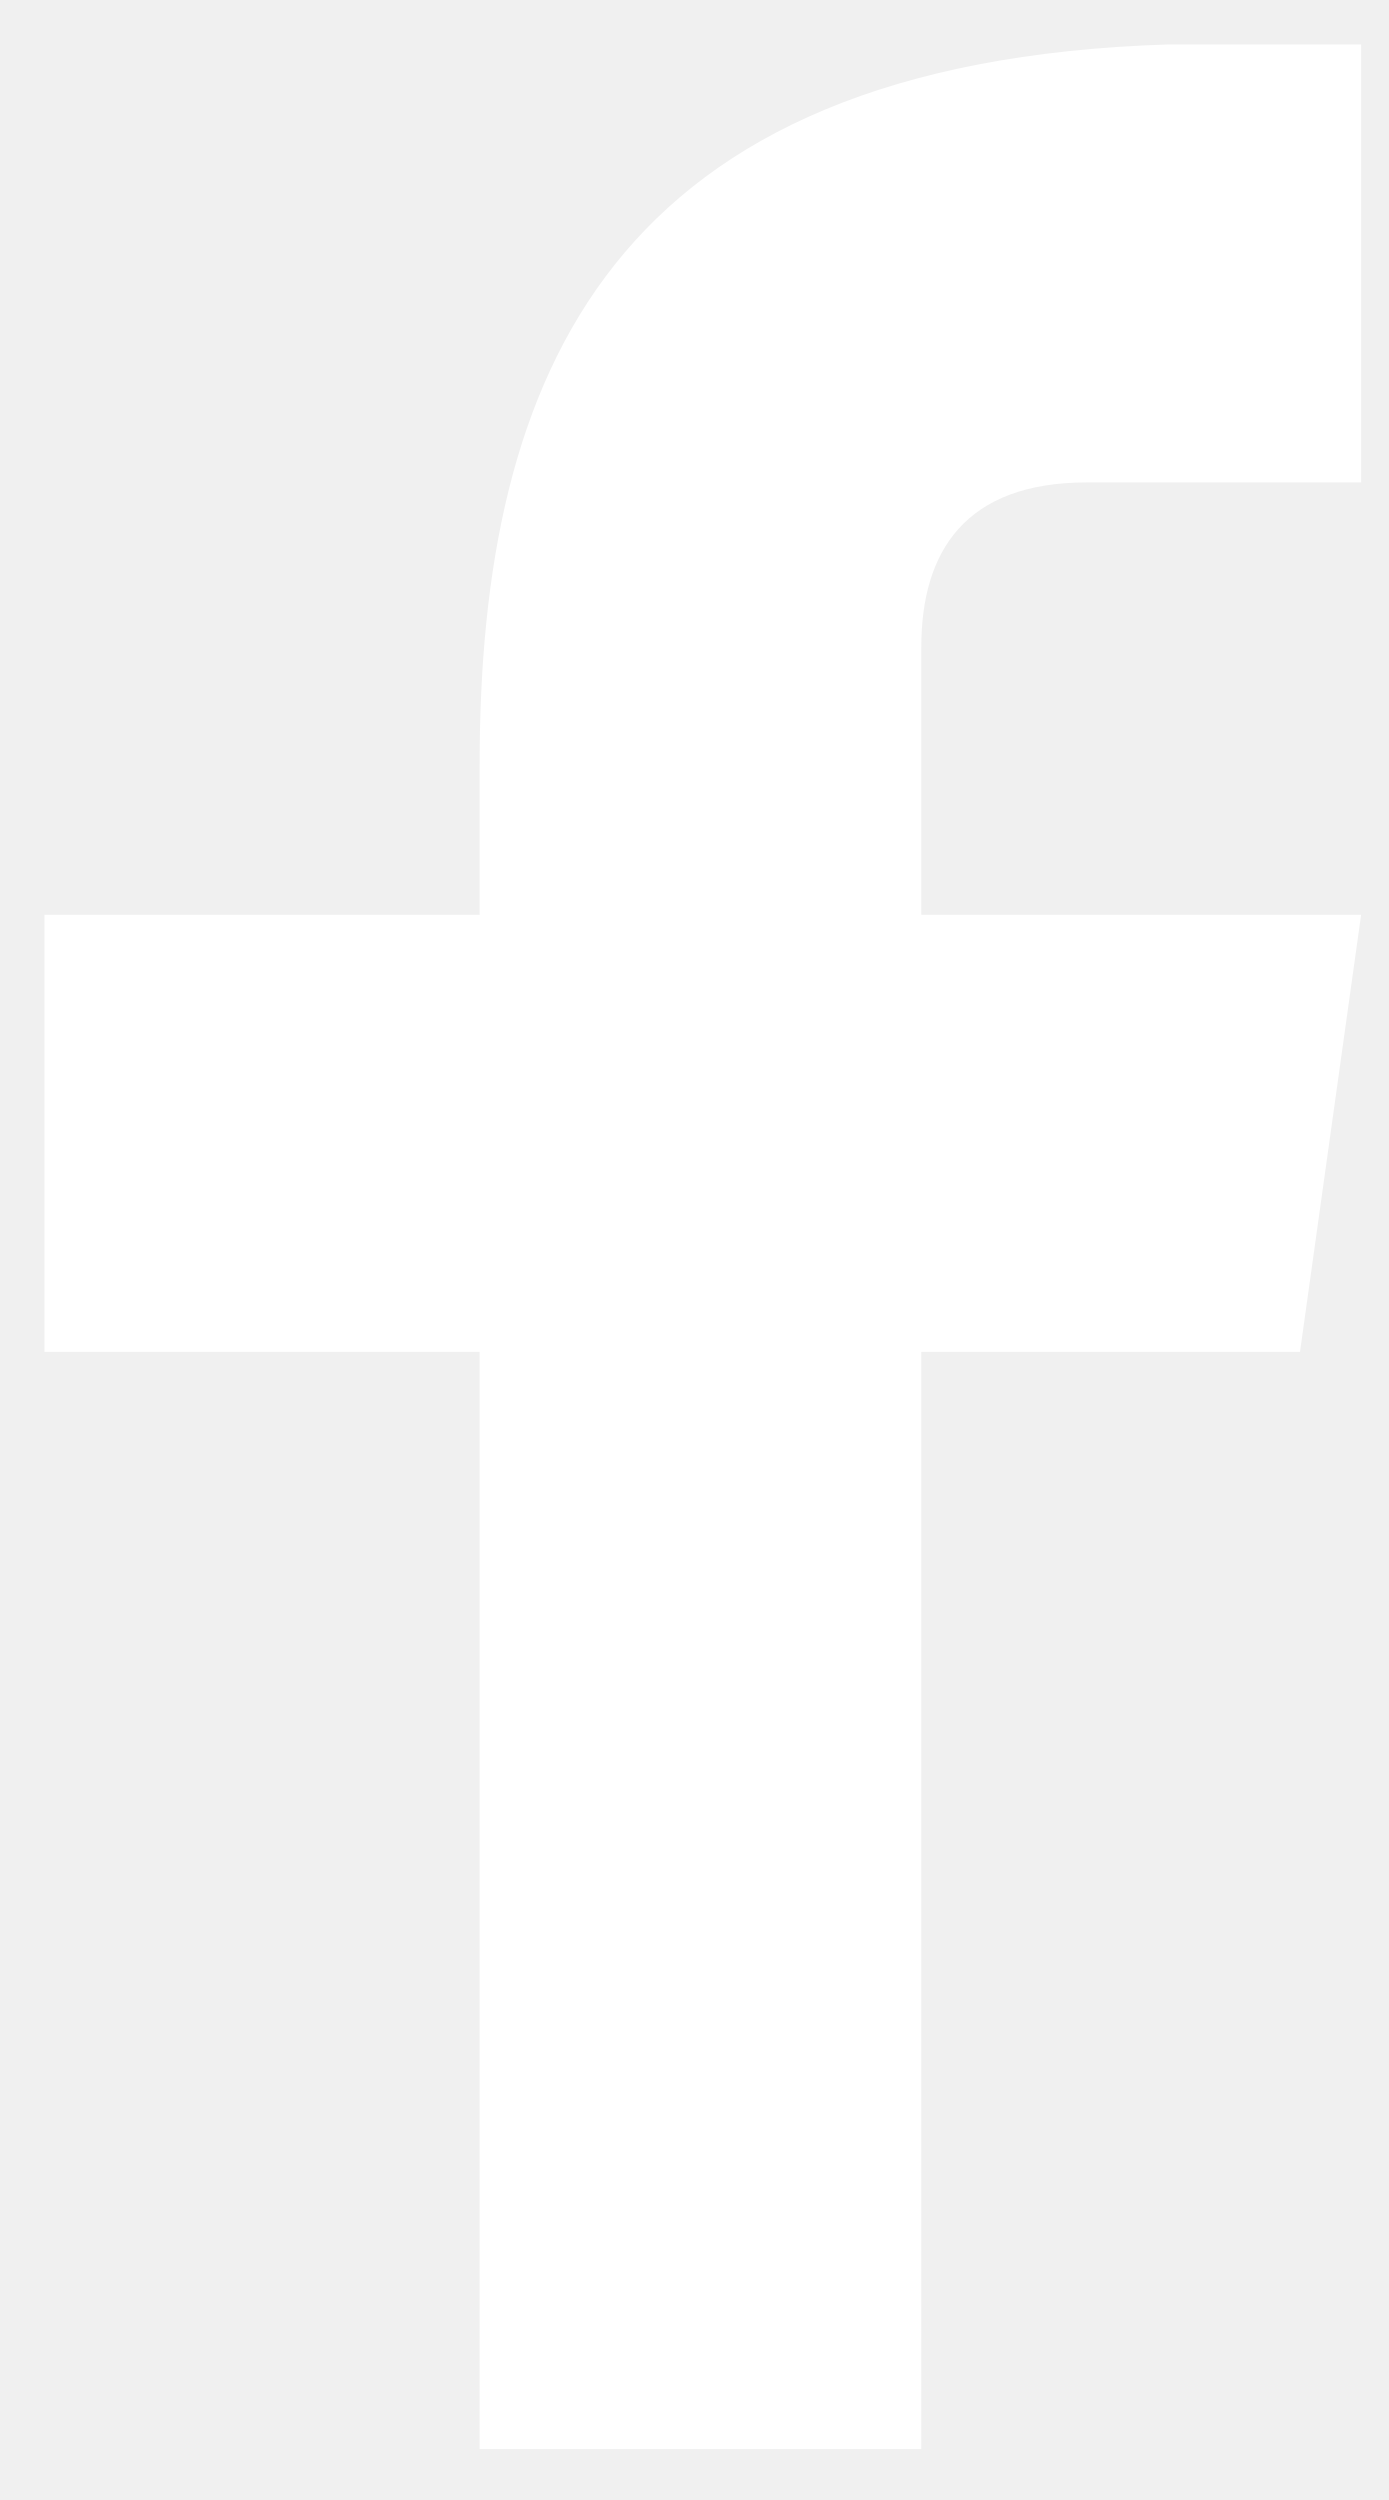
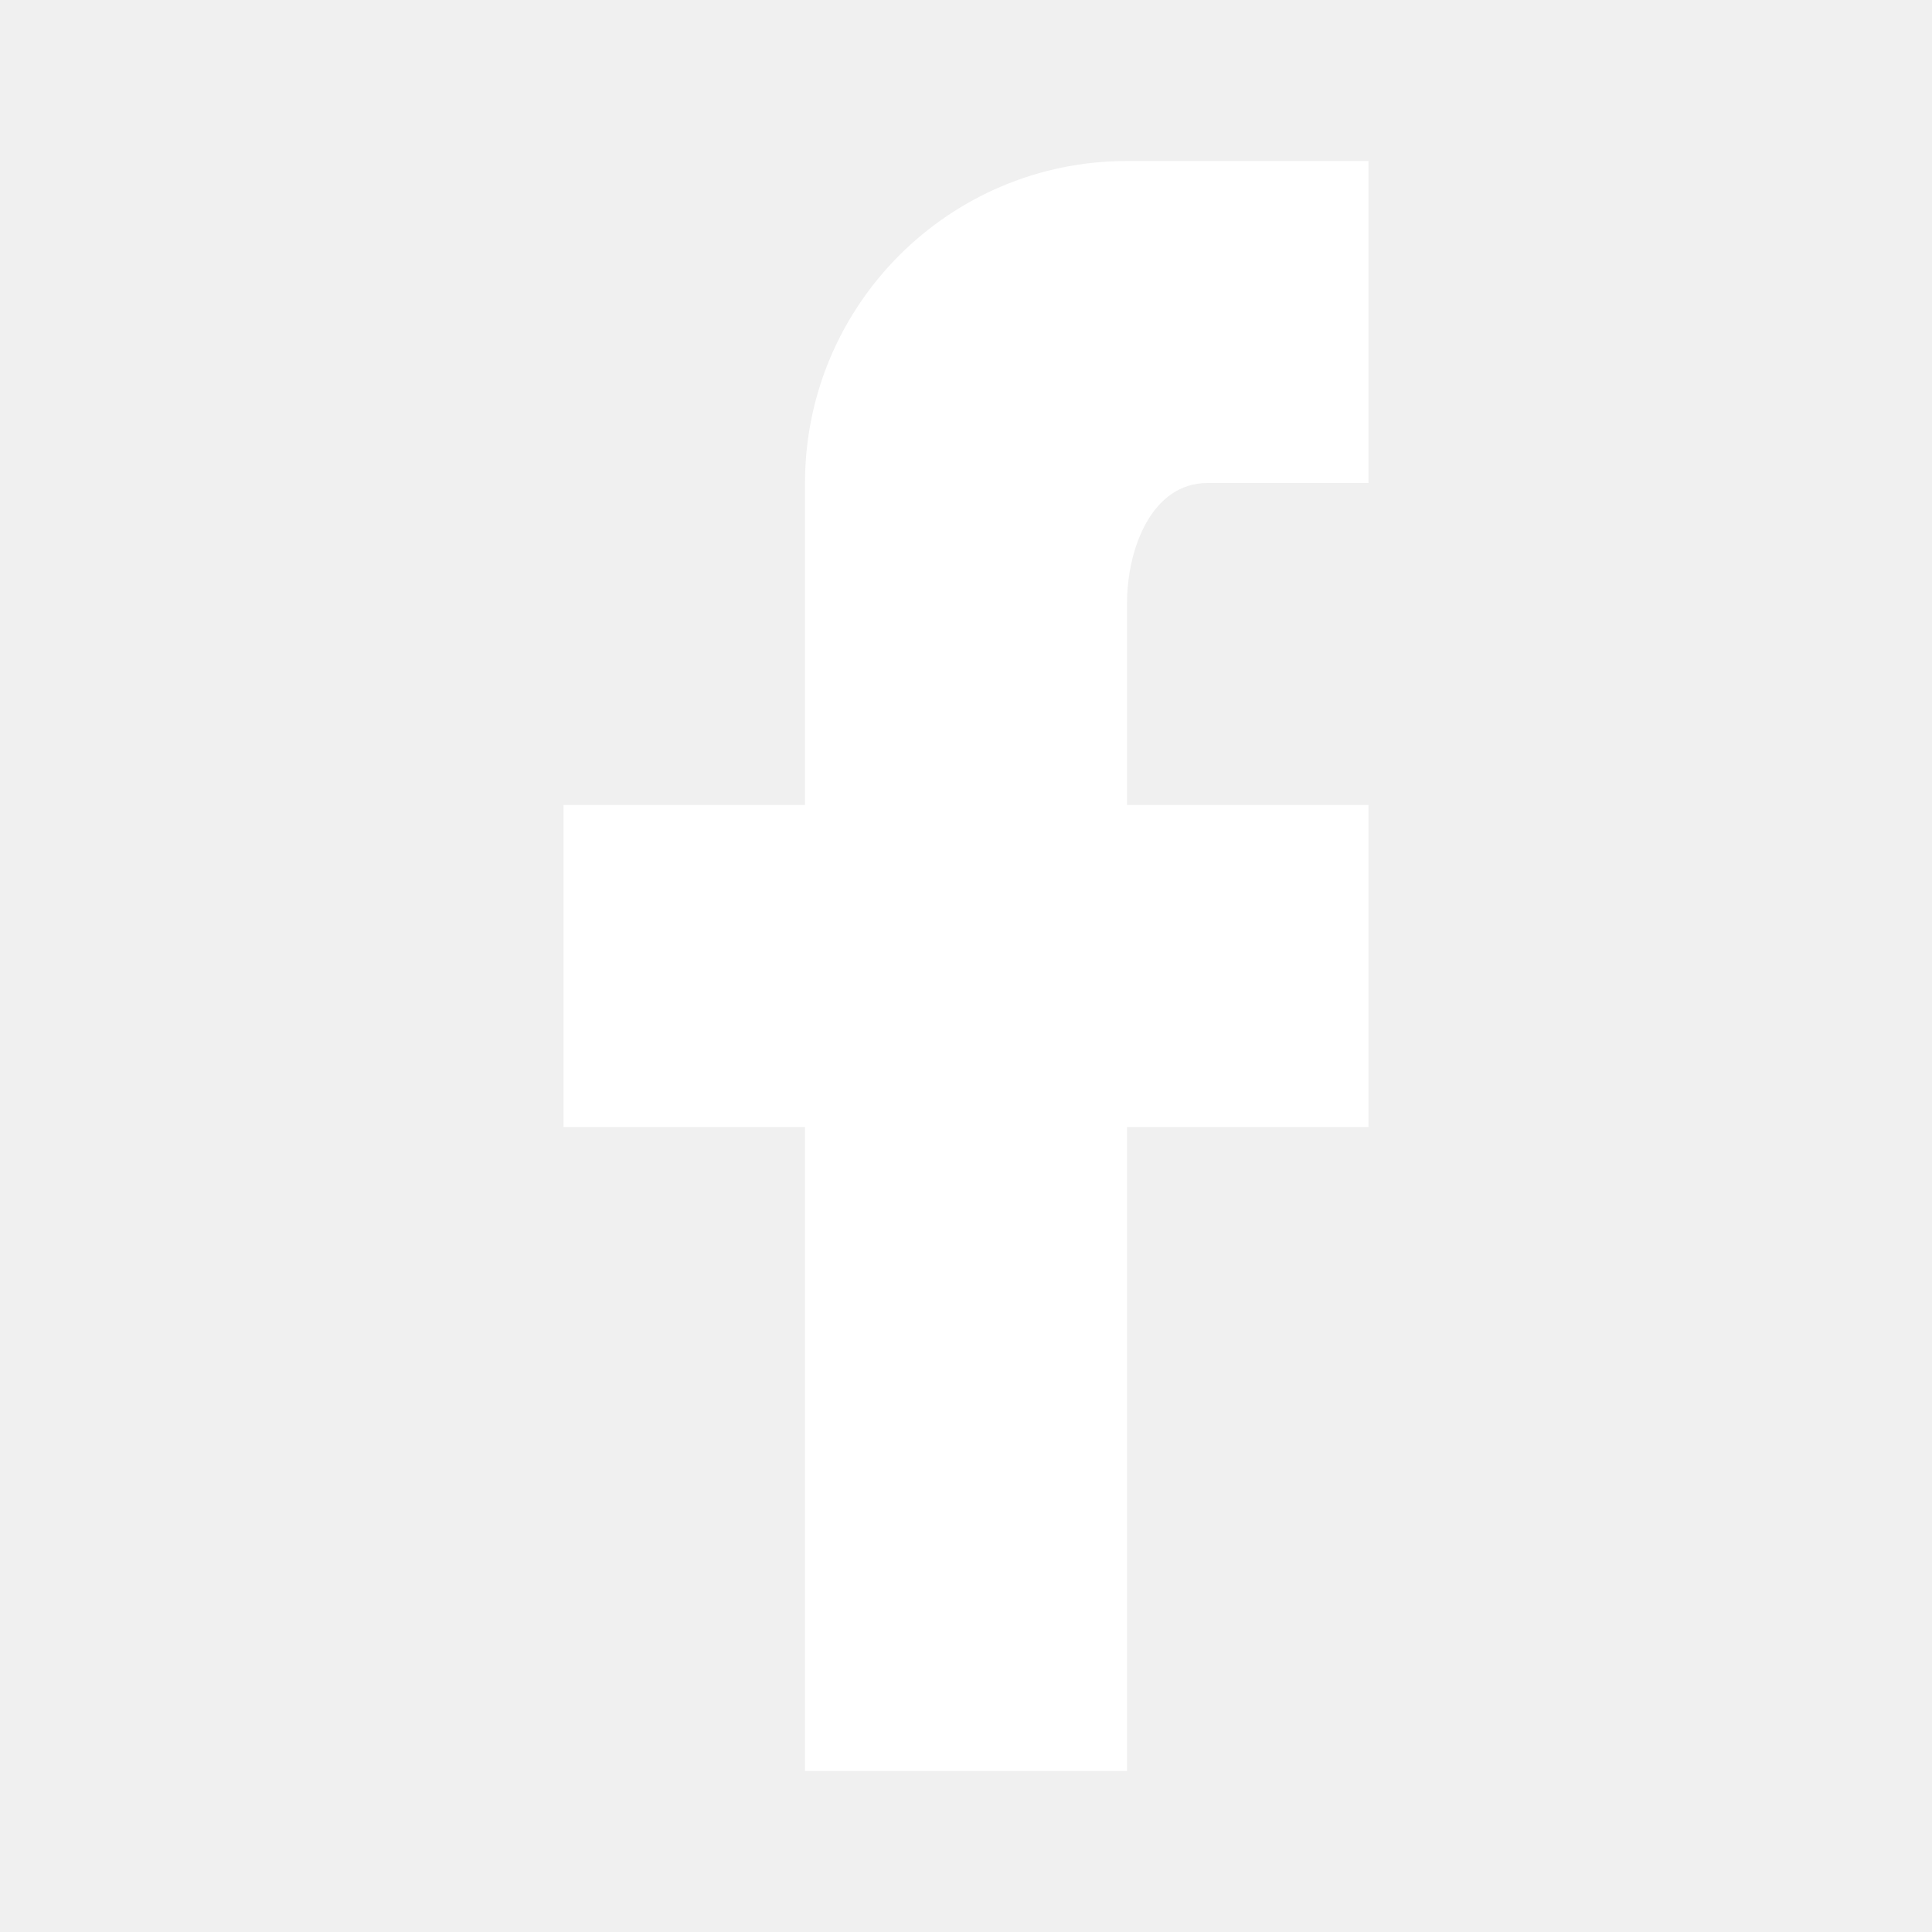
- <svg xmlns="http://www.w3.org/2000/svg" width="15" height="27" viewBox="0 0 15 27">
-   <path fill="#fff" d="M14.7 5.21h-2.96c-1.32 0-1.79.75-1.79 1.78v2.89h4.75l-.66 4.72H9.95v11.85H5.18V14.6H.48V9.88h4.7V8.26c0-4.22 1.41-7.59 7.44-7.78h2.08z" />
+ <svg xmlns="http://www.w3.org/2000/svg" version="1.1" width="24" height="24" viewBox="0 0 24 24">
+   <path fill="#ffffff" d="M17,2V2H17V6H15C14.31,6 14,6.81 14,7.5V10H14L17,10V14H14V22H10V14H7V10H10V6A4,4 0 0,1 14,2H17Z" />
</svg>
